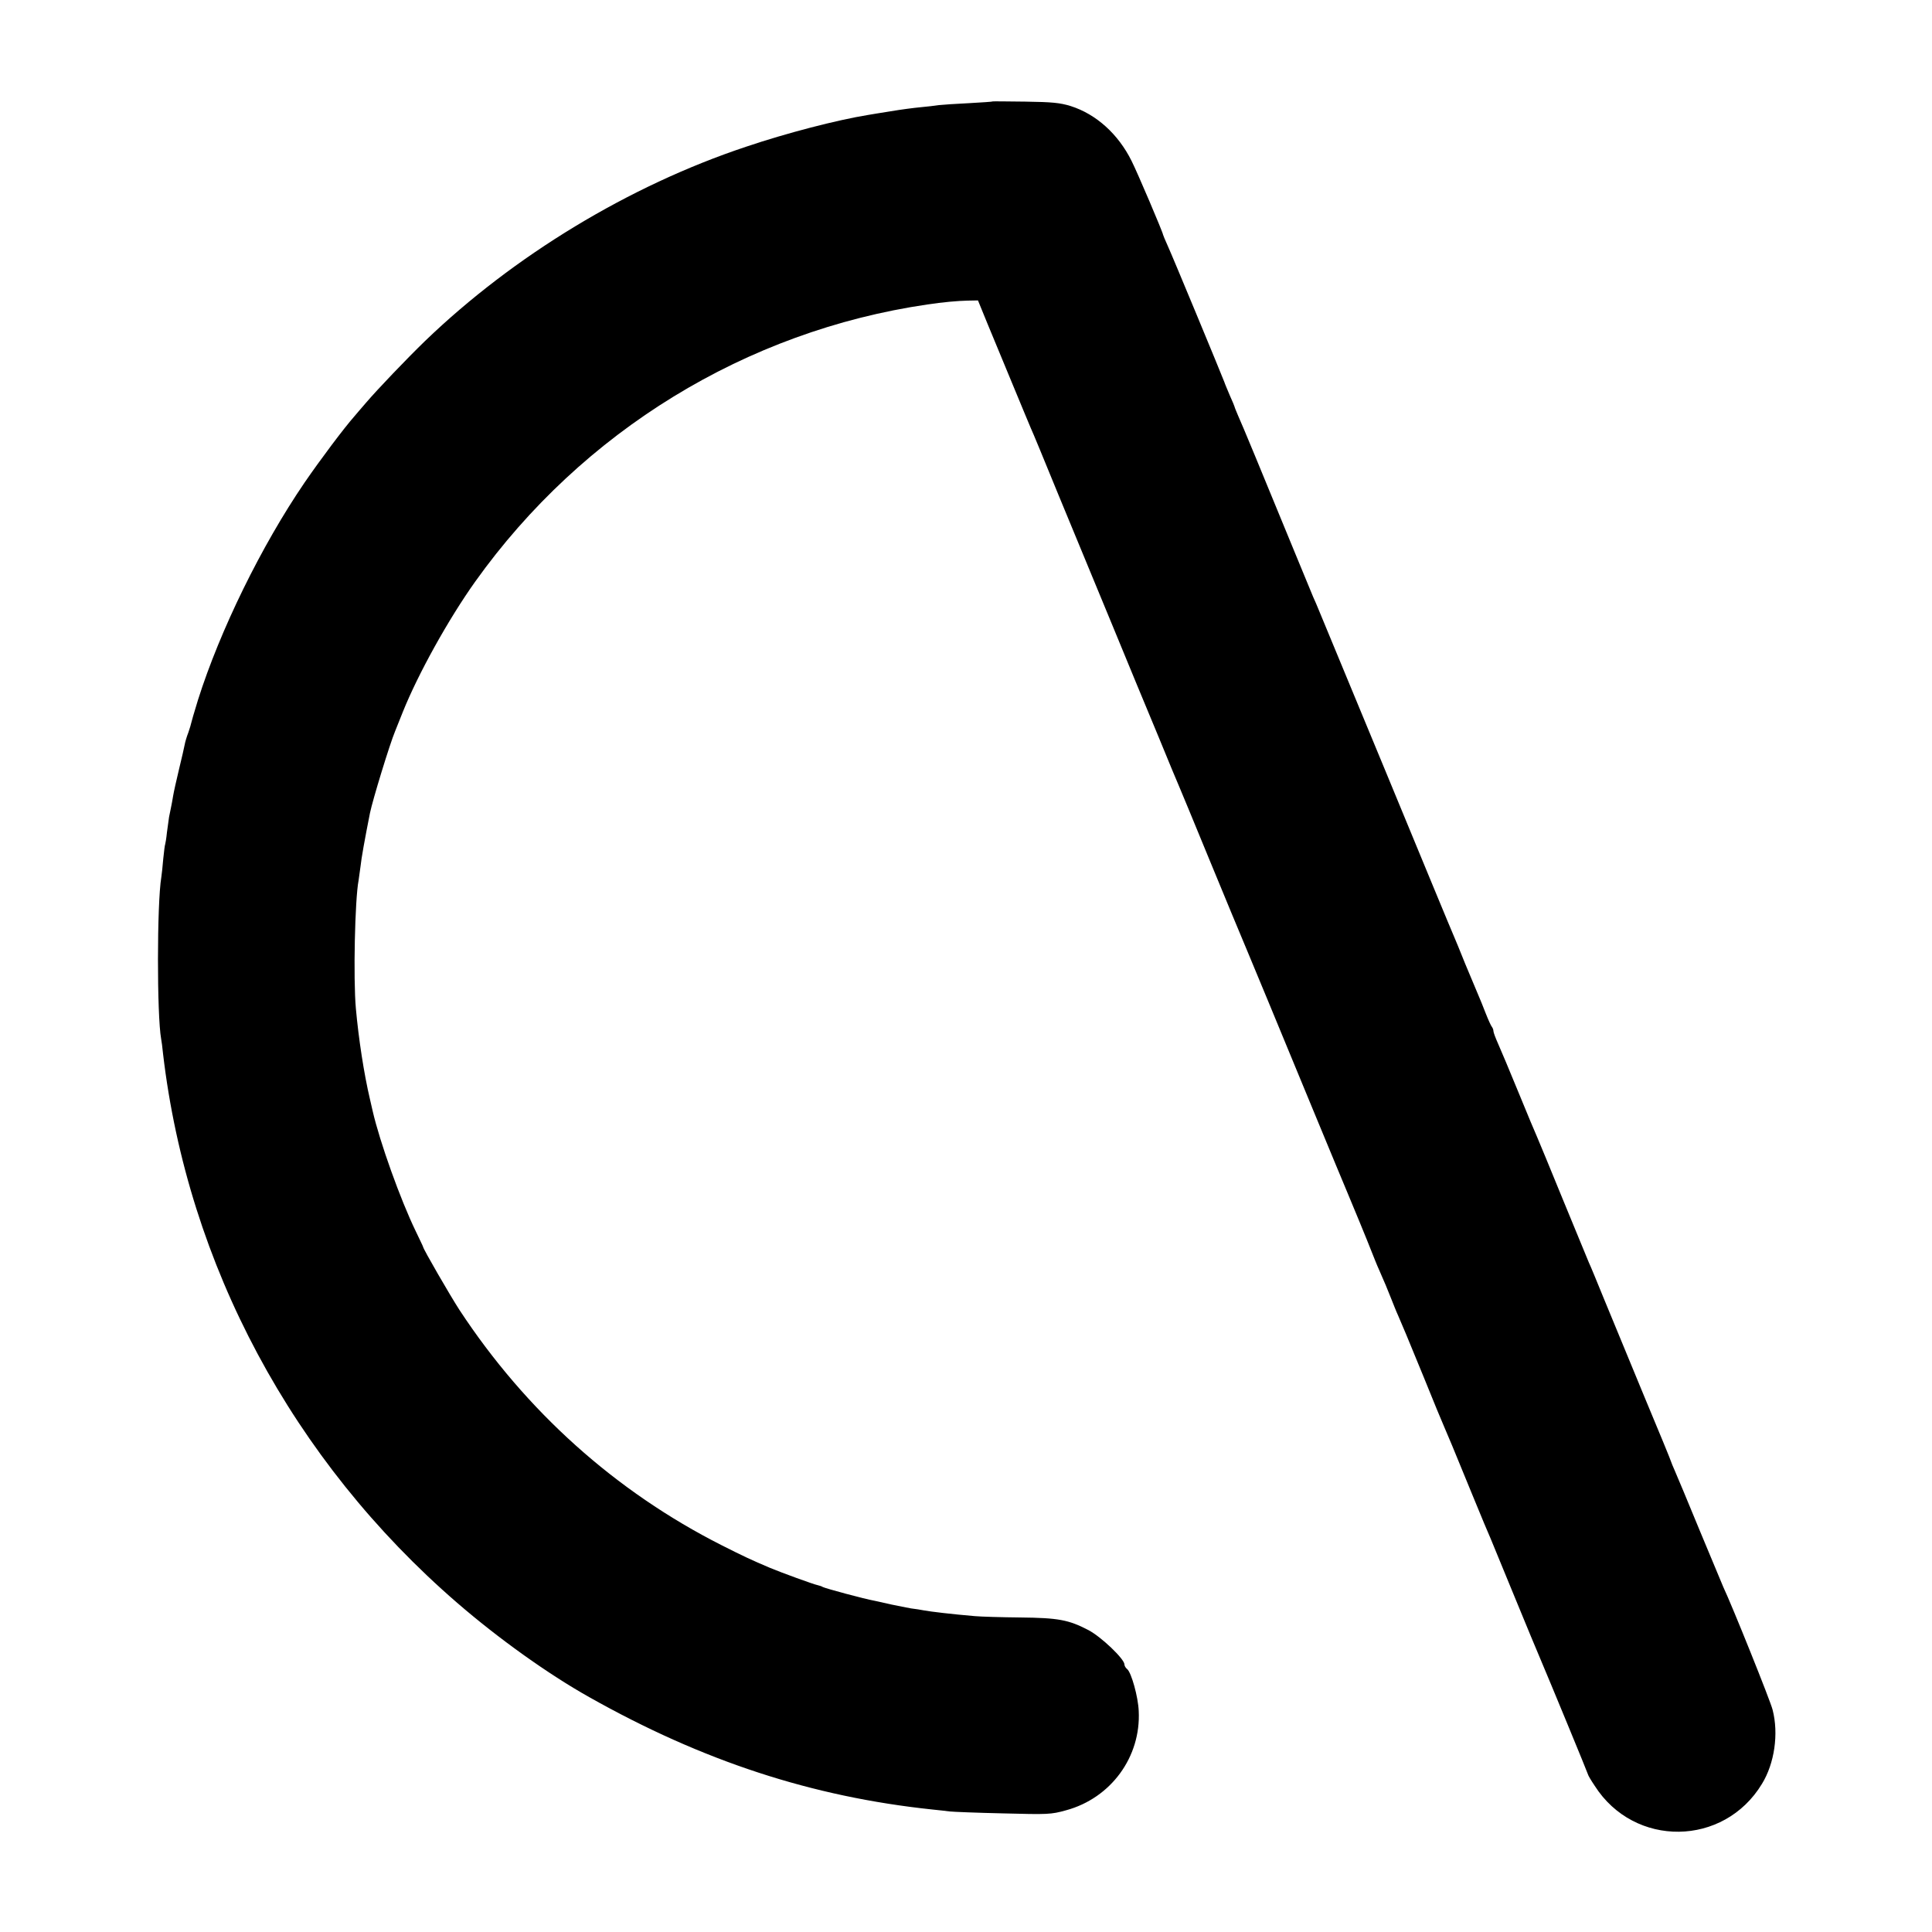
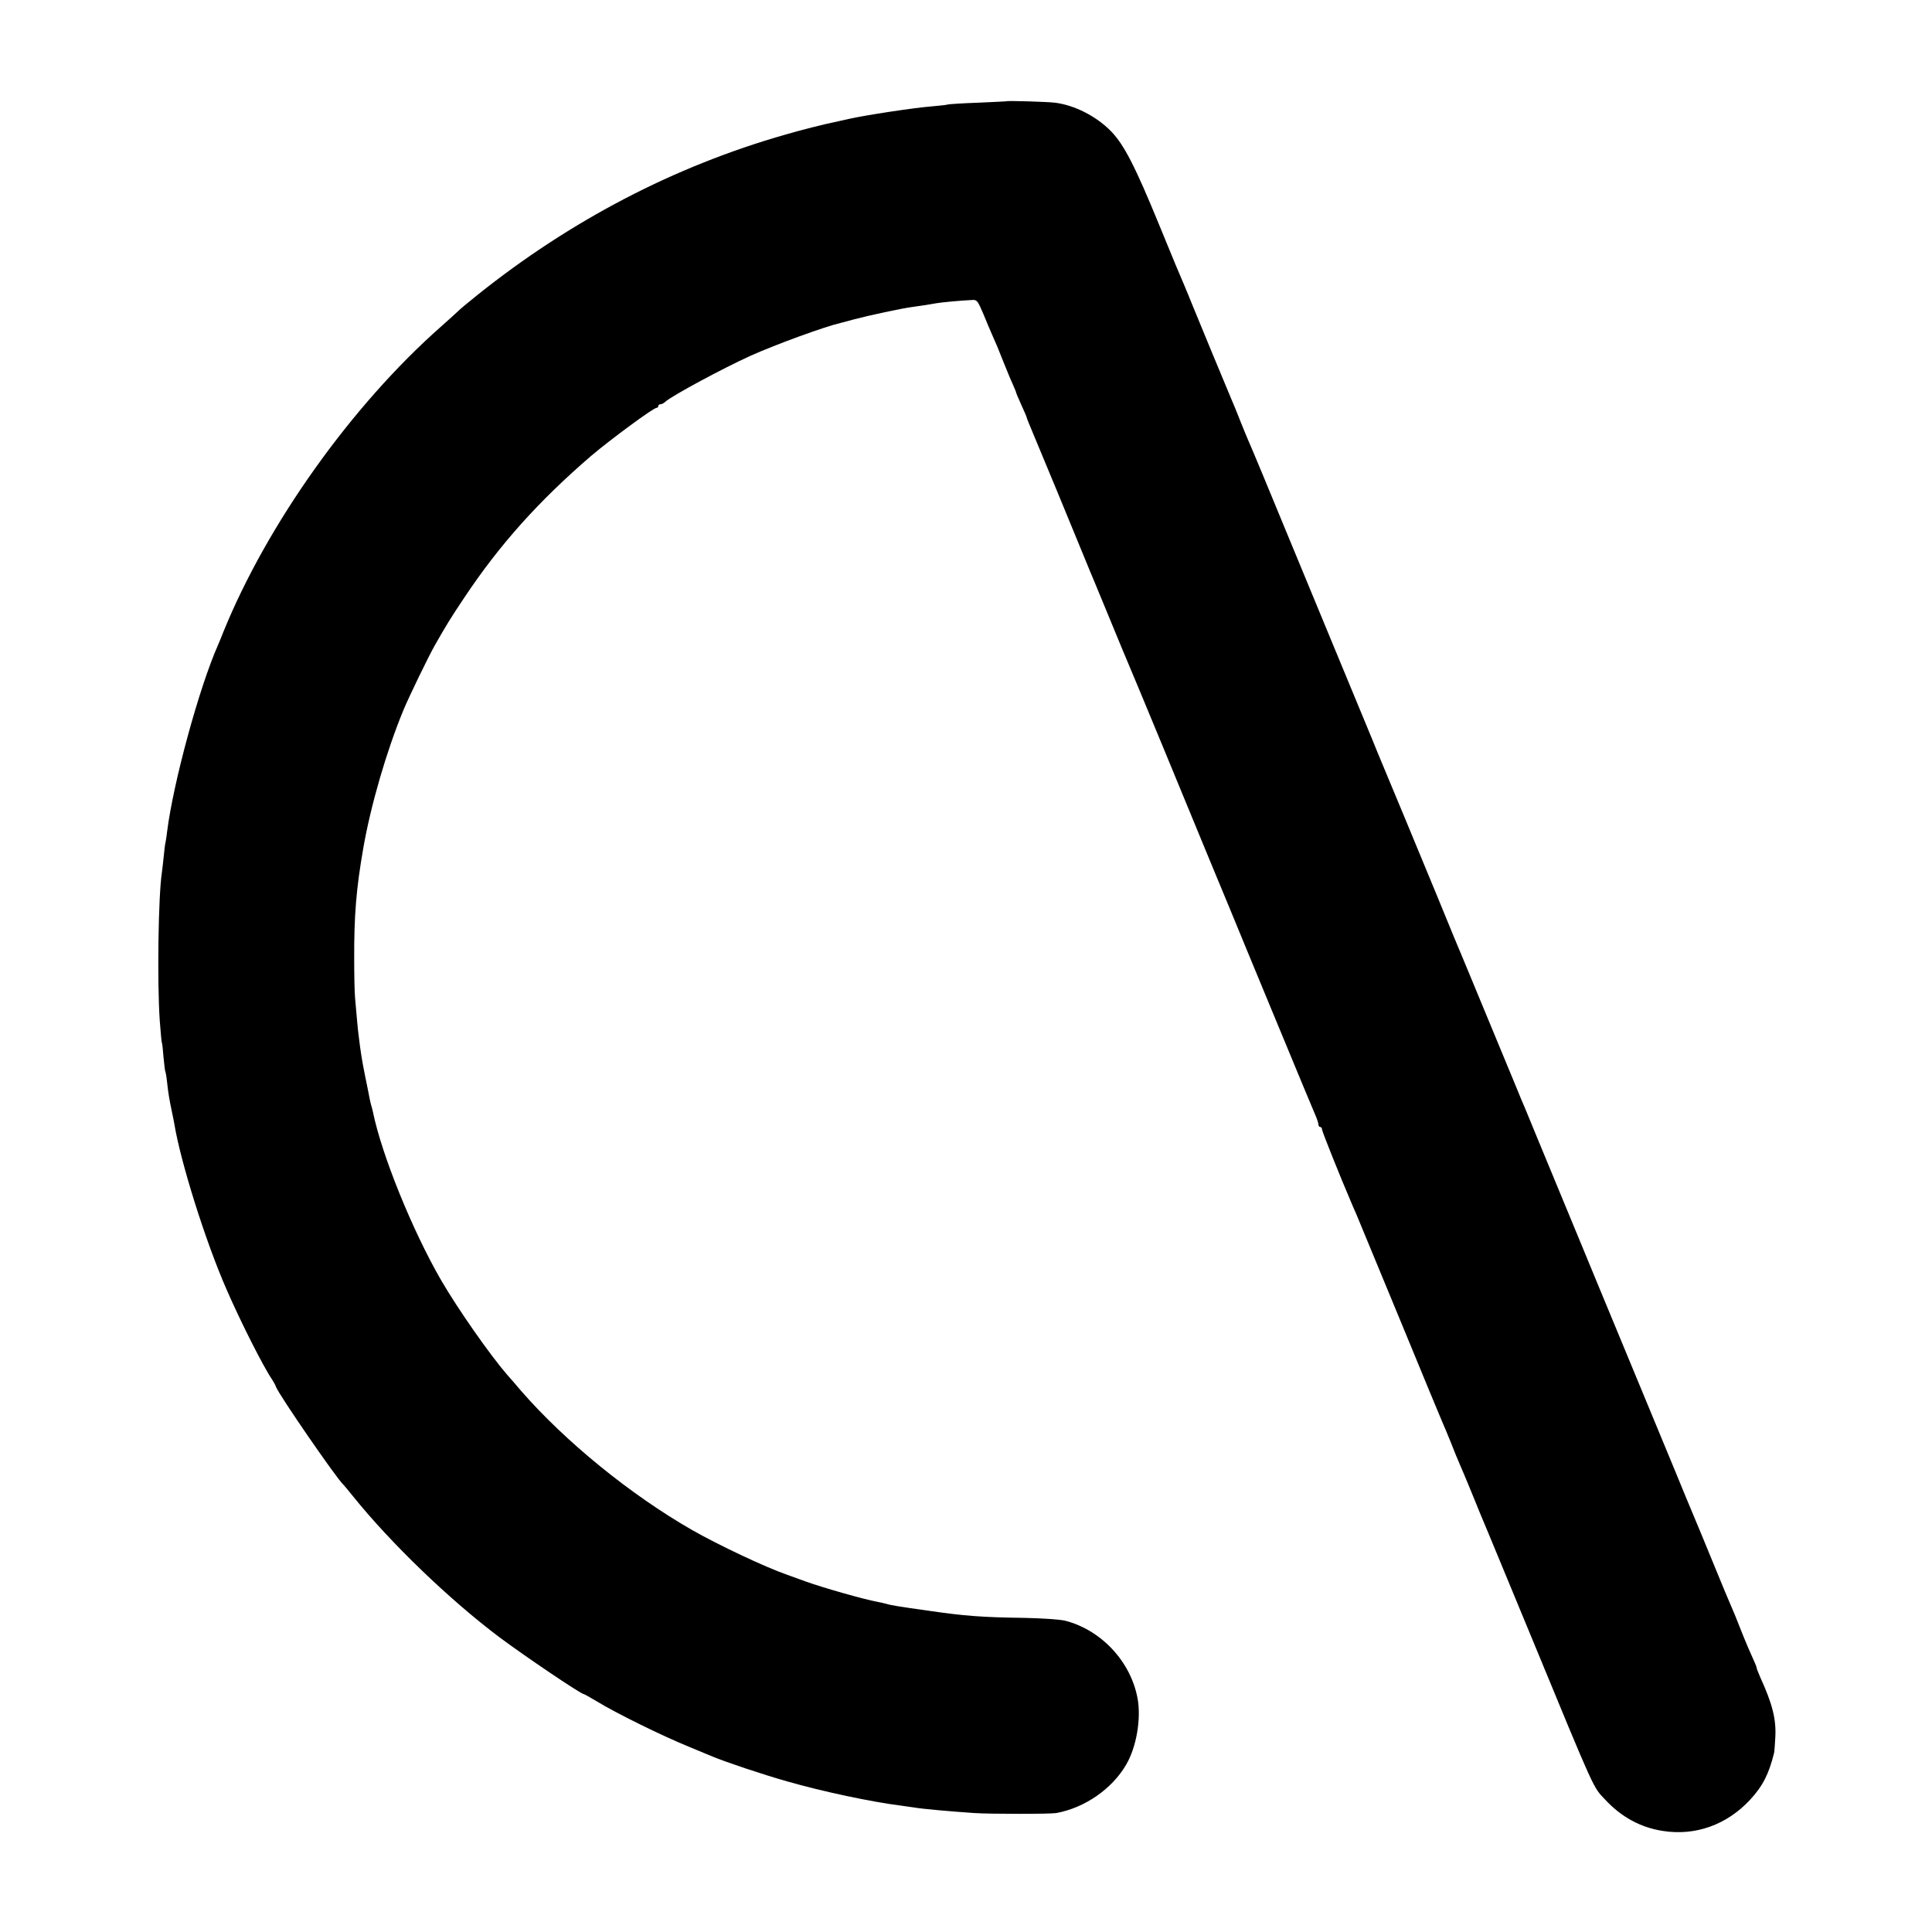
- <svg xmlns="http://www.w3.org/2000/svg" version="1.0" width="1000pt" height="1000pt" viewBox="0 0 1000 1000" preserveAspectRatio="xMidYMid meet">
-   <g transform="translate(0,1000) scale(0.1,-0.1)" fill="#000000" stroke="none">
-     <path d="M5137 9475 c-1 -2 -56 -5 -122 -9 -66 -3 -136 -8 -155 -10 -19 -3 -62 -8 -95 -11 -33 -3 -103 -12 -155 -21 -52 -8 -105 -17 -117 -19 -160 -26 -420 -93 -633 -165 -603 -201 -1201 -563 -1660 -1005 -94 -91 -247 -251 -305 -319 -28 -32 -54 -63 -60 -70 -54 -61 -177 -225 -258 -343 -224 -328 -438 -765 -552 -1125 -20 -65 -36 -120 -36 -123 0 -2 -6 -23 -14 -46 -9 -23 -17 -51 -19 -63 -2 -12 -15 -68 -29 -126 -14 -58 -28 -121 -31 -140 -3 -19 -8 -46 -11 -60 -3 -14 -7 -36 -10 -49 -2 -13 -7 -49 -11 -80 -3 -31 -8 -58 -9 -61 -2 -3 -6 -37 -10 -75 -3 -39 -8 -81 -10 -95 -23 -138 -23 -715 -1 -837 2 -10 7 -45 10 -78 128 -1091 671 -2105 1522 -2841 214 -185 471 -369 685 -489 586 -330 1151 -515 1775 -581 32 -3 73 -8 89 -10 17 -2 140 -7 275 -10 234 -6 249 -6 328 16 232 63 388 276 376 514 -3 73 -38 199 -60 217 -8 6 -14 17 -14 24 0 28 -120 143 -187 178 -102 53 -155 63 -353 65 -96 1 -202 4 -235 7 -117 10 -228 23 -265 30 -13 3 -42 7 -65 10 -22 4 -68 13 -101 20 -34 8 -73 16 -85 19 -56 10 -259 65 -271 72 -4 3 -16 7 -25 9 -21 4 -191 66 -248 90 -99 42 -137 60 -250 117 -549 278 -1013 694 -1357 1218 -48 74 -188 316 -188 326 0 2 -18 39 -39 83 -78 161 -185 459 -222 620 -6 25 -12 53 -14 61 -31 131 -59 314 -73 470 -14 154 -5 566 14 663 2 12 6 45 10 72 4 41 22 141 49 277 14 68 102 356 130 423 7 17 25 62 40 100 79 197 236 480 375 675 555 778 1402 1297 2340 1434 78 12 158 19 209 20 l53 1 49 -120 c58 -139 48 -116 140 -338 39 -95 77 -185 84 -202 8 -16 73 -174 145 -350 73 -176 196 -475 275 -665 78 -190 186 -451 240 -580 53 -129 102 -248 110 -265 7 -16 77 -185 155 -375 78 -190 166 -401 195 -470 29 -69 77 -186 108 -260 85 -206 397 -961 412 -995 22 -52 103 -248 125 -305 12 -30 28 -71 37 -90 33 -75 42 -97 63 -150 12 -30 28 -71 37 -90 27 -62 39 -91 133 -320 50 -124 97 -238 105 -255 17 -39 45 -105 145 -350 45 -110 88 -213 96 -230 7 -16 56 -136 109 -265 104 -253 111 -269 143 -345 54 -127 252 -607 252 -611 0 -3 15 -29 34 -57 205 -322 669 -316 866 10 65 106 87 259 55 383 -10 43 -212 545 -255 635 -5 11 -59 142 -121 290 -61 149 -120 289 -130 312 -10 23 -19 44 -19 46 0 3 -63 157 -141 343 -77 187 -170 411 -206 499 -36 88 -71 174 -79 190 -7 17 -67 163 -134 325 -66 162 -127 309 -134 325 -8 17 -51 120 -96 230 -45 110 -93 224 -106 253 -13 29 -24 58 -24 65 0 7 -4 17 -8 22 -5 6 -19 37 -32 70 -13 33 -31 79 -41 101 -10 23 -39 93 -65 155 -25 63 -52 128 -59 144 -8 17 -165 397 -350 845 -186 448 -343 829 -350 845 -7 17 -19 46 -28 65 -8 19 -52 125 -97 235 -170 414 -272 661 -291 702 -10 24 -19 45 -19 48 0 2 -11 28 -24 57 -12 29 -26 61 -29 71 -13 35 -269 653 -293 705 -13 29 -24 55 -24 57 0 10 -133 323 -163 382 -69 139 -183 242 -315 284 -55 17 -96 21 -235 23 -92 1 -168 2 -170 1z" />
+ <svg xmlns="http://www.w3.org/2000/svg" version="1.0" width="1080pt" height="1080pt" viewBox="0 0 1080 1080" preserveAspectRatio="xMidYMid meet">
+   <g transform="translate(0,1080) scale(0.1,-0.1)" fill="#000000" stroke="none">
+     <path d="M5627 10234 c-1 -1 -72 -4 -158 -8 -86 -3 -163 -8 -170 -10 -8 -3 -50 -7 -94 -11 -92 -7 -370 -49 -461 -70 -34 -8 -73 -16 -85 -19 -47 -9 -186 -44 -274 -70 -618 -177 -1196 -479 -1715 -894 -52 -42 -102 -83 -110 -92 -8 -8 -50 -46 -94 -85 -500 -441 -973 -1105 -1218 -1709 -11 -28 -24 -60 -29 -71 -106 -239 -251 -772 -285 -1045 -2 -19 -6 -44 -8 -55 -3 -11 -8 -49 -11 -85 -4 -36 -8 -75 -10 -87 -20 -128 -27 -607 -12 -828 5 -65 10 -122 12 -125 2 -3 6 -38 9 -79 4 -41 8 -77 10 -80 2 -3 7 -31 10 -61 7 -64 13 -98 26 -160 5 -25 12 -56 14 -70 35 -214 174 -658 292 -927 77 -178 206 -433 254 -503 9 -14 20 -33 23 -43 16 -44 342 -517 377 -547 3 -3 28 -32 54 -65 210 -261 539 -578 820 -789 141 -105 453 -316 469 -316 3 0 35 -18 72 -40 107 -66 370 -195 515 -254 89 -37 101 -42 130 -54 74 -31 279 -100 420 -140 195 -56 471 -115 640 -136 25 -4 56 -8 70 -10 45 -8 203 -22 336 -31 90 -6 425 -6 459 0 158 29 311 134 390 270 58 98 85 258 64 371 -38 206 -203 382 -404 434 -29 7 -127 14 -230 16 -236 3 -336 11 -535 40 -171 24 -213 31 -242 40 -10 3 -30 7 -45 10 -71 13 -301 78 -398 113 -33 12 -80 29 -105 38 -121 42 -380 164 -531 250 -342 196 -708 493 -956 778 -28 33 -63 74 -78 90 -96 111 -276 368 -370 530 -160 277 -331 699 -380 938 -2 10 -6 26 -9 35 -3 9 -7 28 -10 42 -2 14 -14 70 -25 125 -18 89 -25 134 -36 225 -4 26 -12 117 -20 210 -3 30 -5 127 -5 215 -1 247 11 395 51 625 41 236 130 543 224 770 30 73 142 304 177 365 62 109 87 150 164 265 197 296 417 541 709 792 106 90 347 268 365 268 5 0 10 5 10 10 0 6 5 10 12 10 6 0 19 6 27 14 39 35 322 187 476 257 143 64 417 164 505 184 8 2 42 11 75 20 79 21 269 62 325 69 46 6 82 12 135 21 28 5 134 15 199 18 27 2 31 -3 63 -78 18 -44 37 -89 42 -100 29 -65 43 -98 71 -170 18 -44 40 -99 51 -122 10 -23 19 -44 19 -47 0 -3 14 -35 30 -71 17 -36 30 -68 30 -71 0 -3 16 -42 35 -87 41 -97 218 -525 282 -682 24 -60 51 -123 58 -140 7 -16 50 -120 95 -230 45 -110 93 -225 106 -255 13 -30 96 -230 185 -445 88 -214 207 -502 264 -640 57 -137 154 -371 215 -520 61 -148 115 -279 120 -290 5 -11 43 -103 85 -205 78 -189 133 -321 166 -399 11 -24 19 -50 19 -57 0 -8 5 -14 10 -14 6 0 10 -6 10 -13 0 -11 100 -261 169 -422 5 -11 16 -36 24 -55 8 -19 117 -282 242 -585 124 -302 233 -564 240 -580 8 -17 28 -66 46 -110 17 -44 39 -98 49 -120 10 -22 39 -92 65 -155 25 -63 69 -169 97 -235 57 -137 71 -171 238 -575 362 -877 344 -837 413 -910 90 -97 198 -156 322 -175 182 -29 358 34 488 174 71 77 105 144 134 261 2 8 5 47 7 86 6 104 -16 189 -85 340 -10 24 -19 46 -19 49 0 7 -5 19 -48 115 -11 25 -32 77 -47 115 -15 39 -35 88 -45 110 -10 22 -55 130 -100 240 -45 110 -99 241 -120 290 -21 50 -63 151 -93 225 -31 74 -123 297 -205 495 -82 198 -186 450 -232 560 -45 110 -88 214 -95 230 -7 17 -61 147 -120 290 -59 143 -113 274 -120 290 -7 17 -23 55 -35 85 -12 30 -28 69 -35 85 -8 17 -30 71 -50 120 -39 94 -233 563 -290 700 -19 44 -89 213 -155 375 -108 262 -270 652 -305 735 -7 17 -18 44 -25 60 -6 17 -120 291 -252 610 -132 319 -255 616 -273 660 -60 147 -186 450 -200 480 -7 17 -28 66 -45 110 -17 44 -38 94 -45 110 -19 44 -200 481 -224 541 -11 28 -29 71 -39 95 -11 24 -76 179 -143 344 -134 327 -196 446 -267 520 -83 85 -204 147 -315 161 -39 5 -266 12 -270 8z" />
  </g>
</svg>
